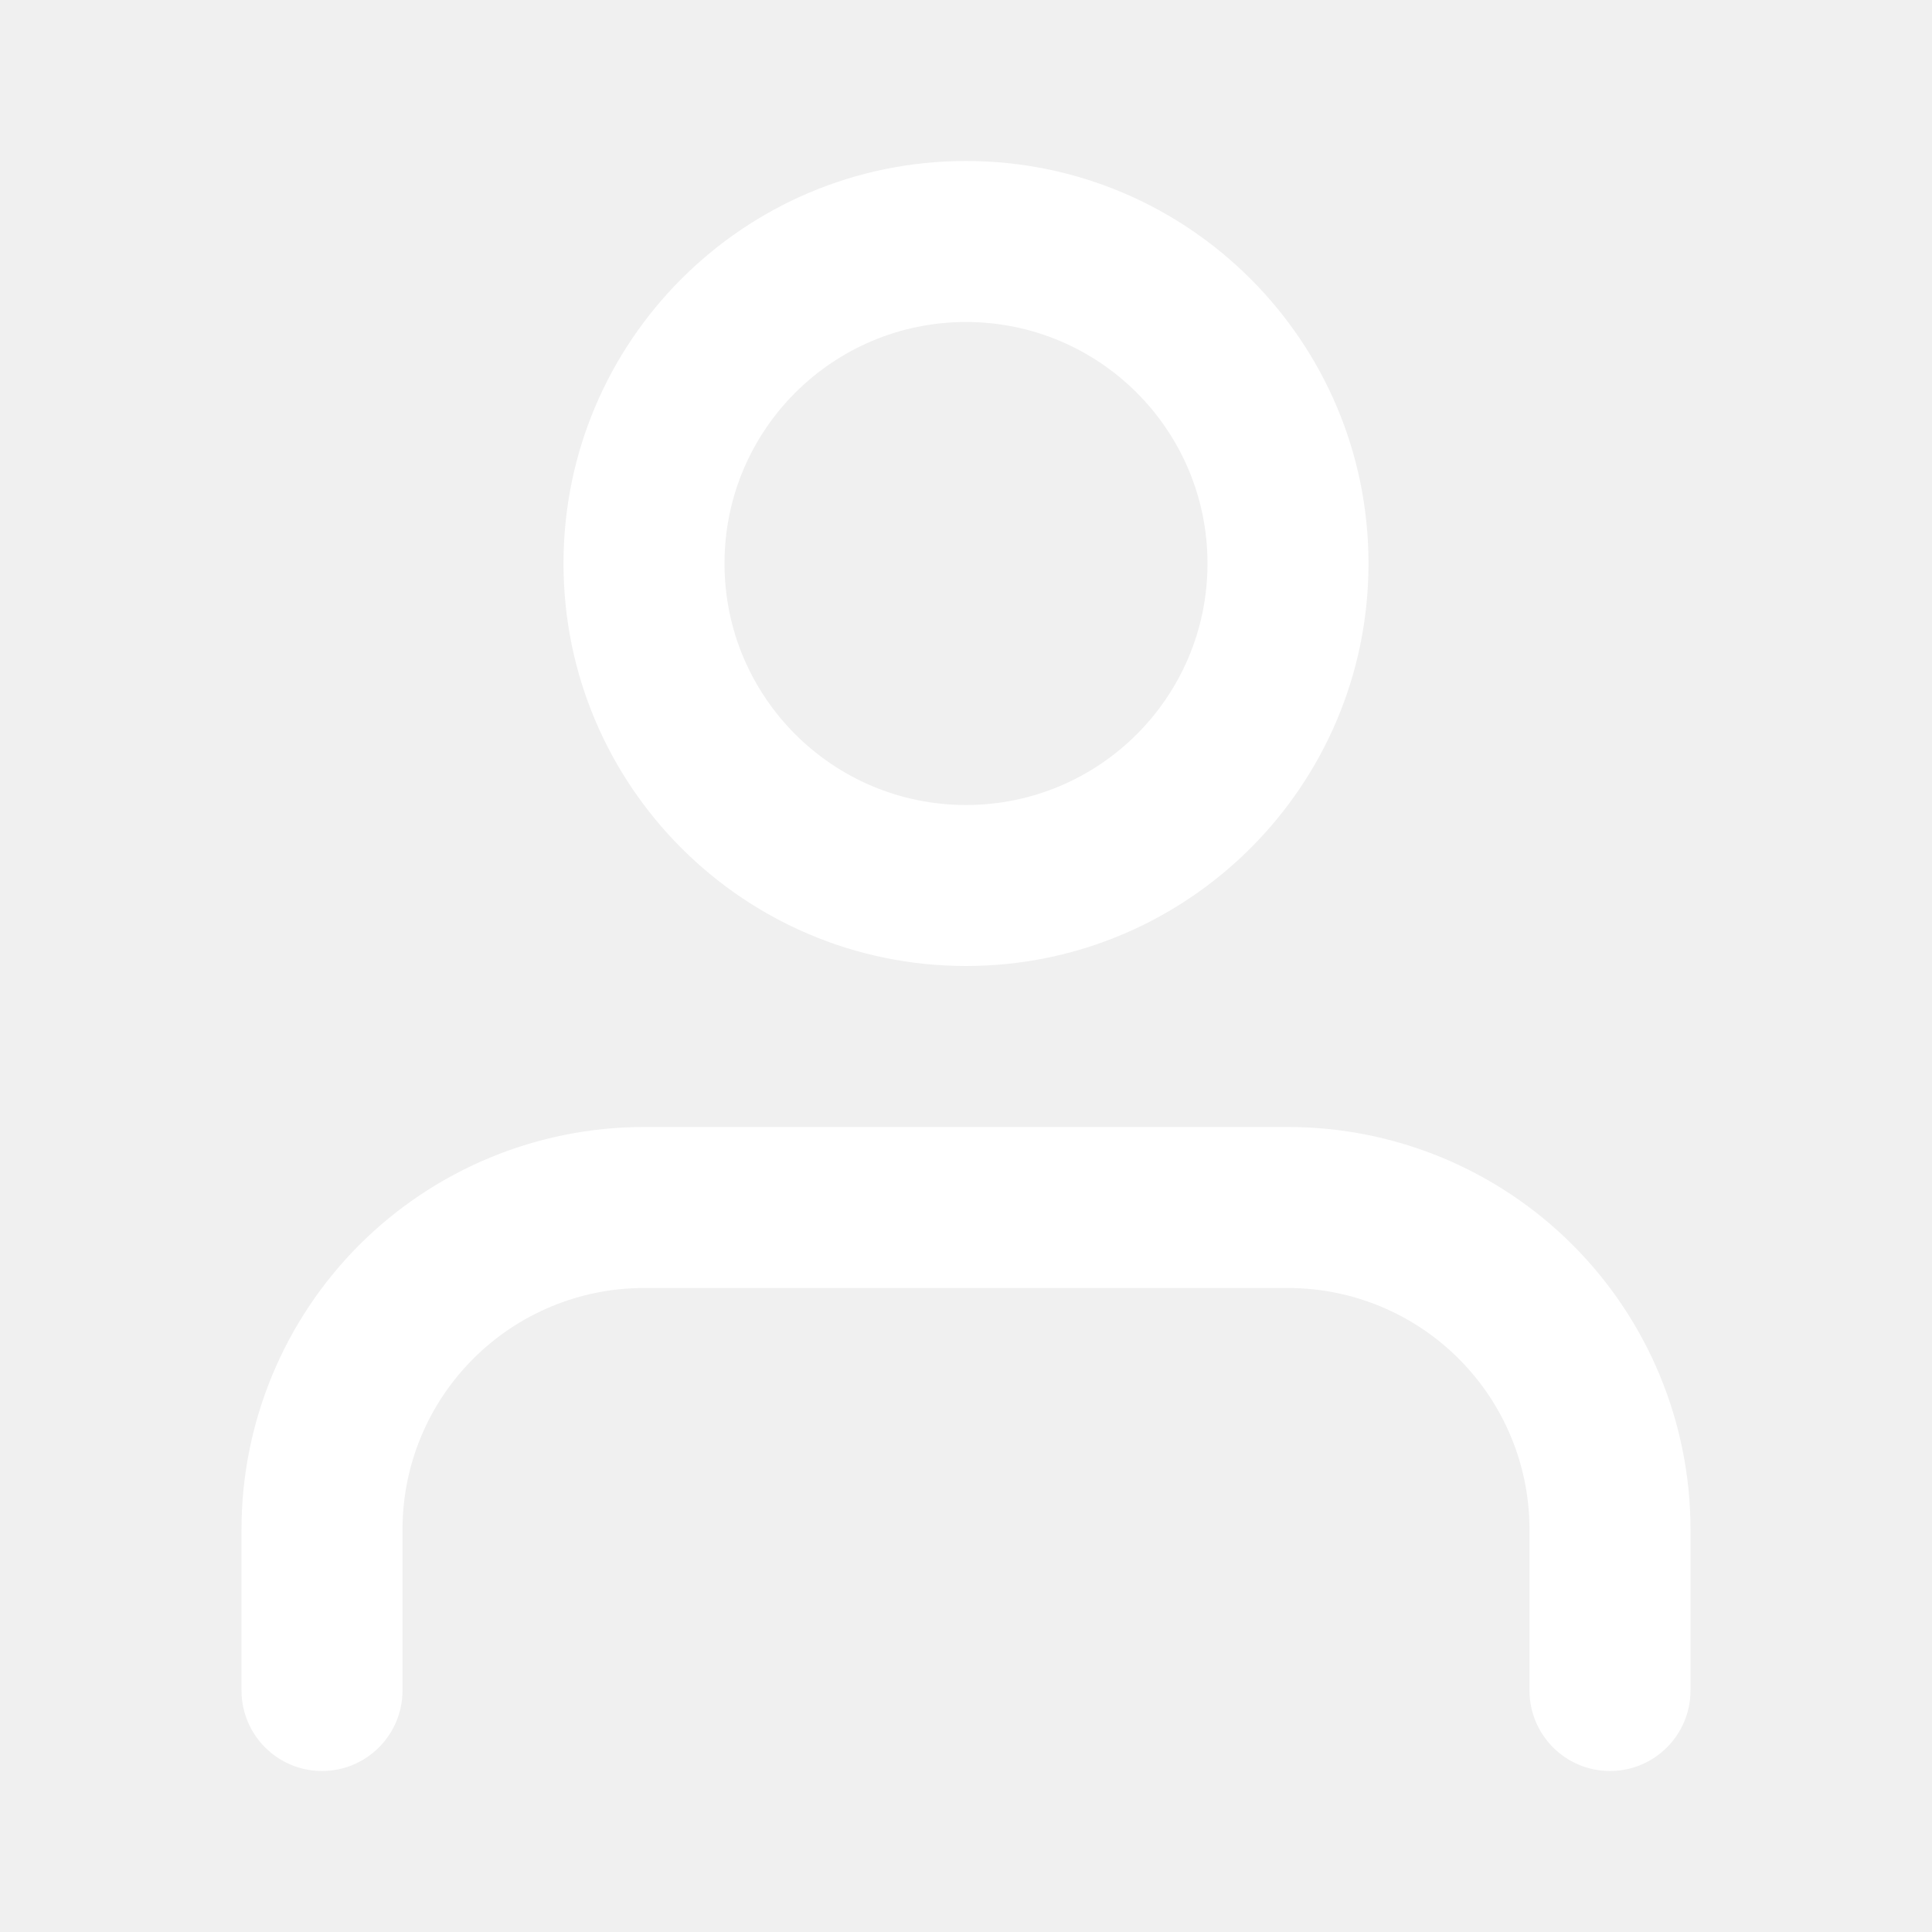
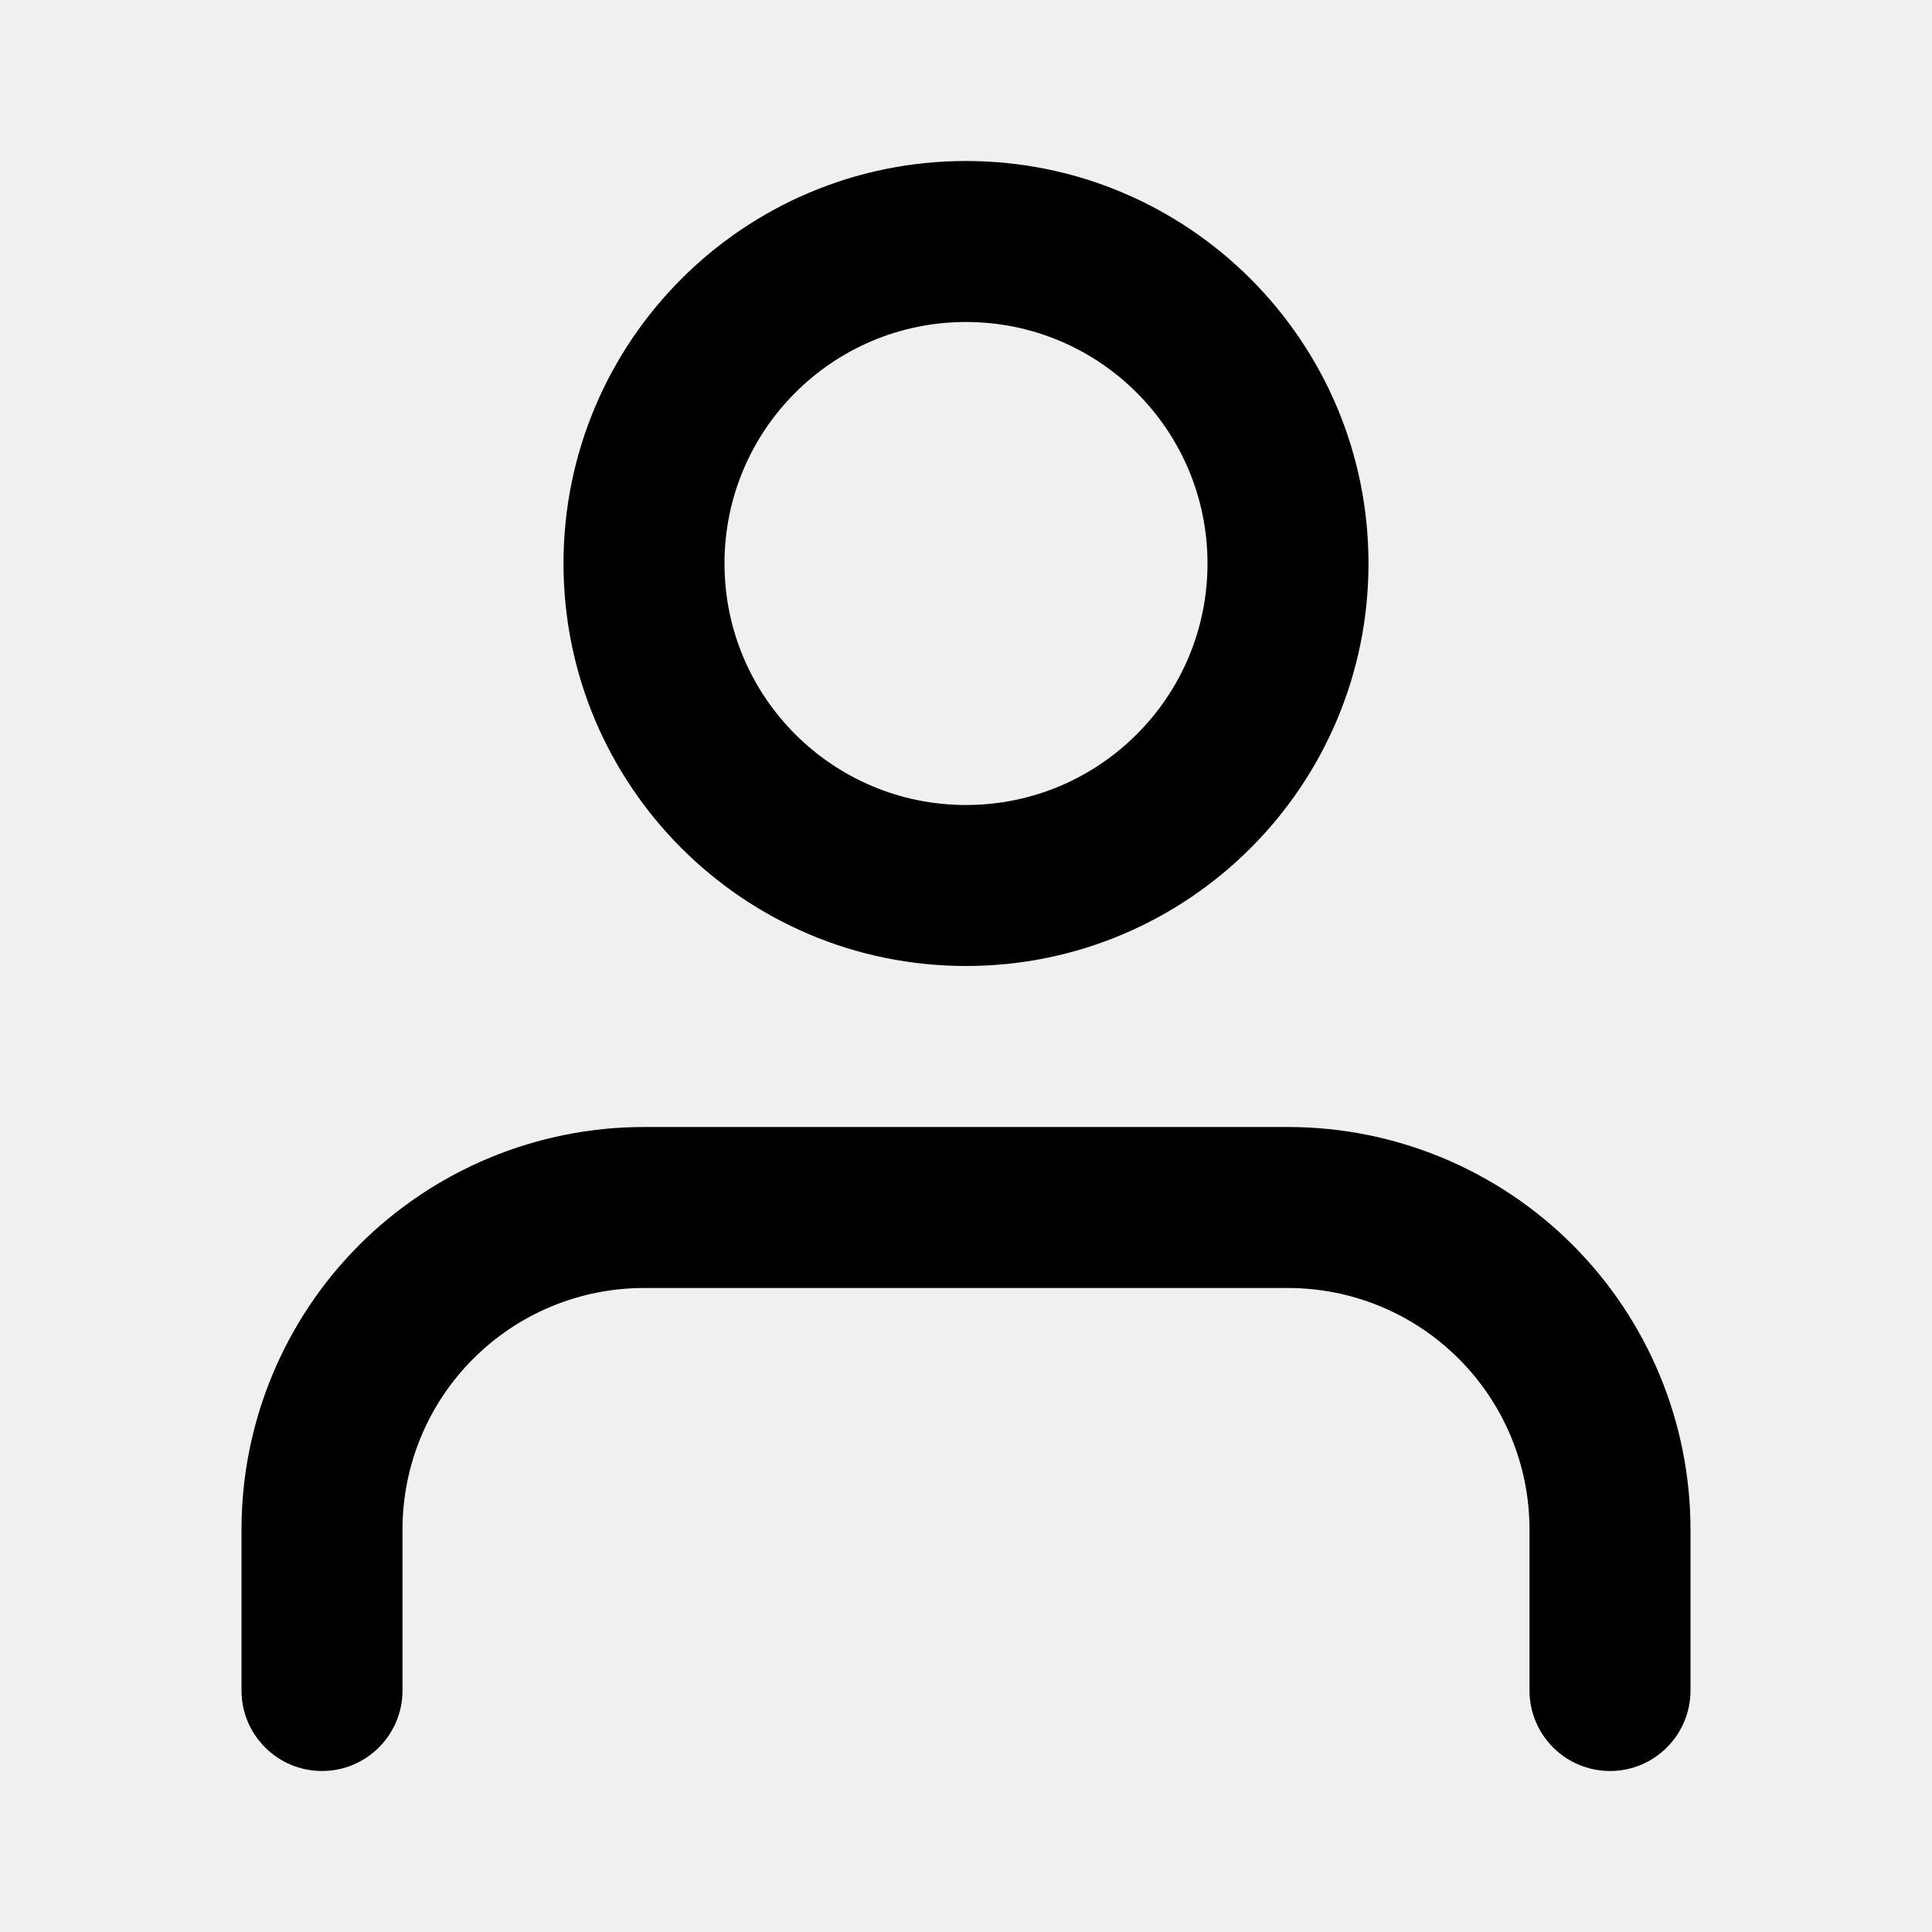
<svg xmlns="http://www.w3.org/2000/svg" width="24" height="24" viewBox="0 0 24 24" fill="none">
-   <path fill-rule="evenodd" clip-rule="evenodd" d="M4.464 15.464C5.402 14.527 6.674 14 8 14H16C17.326 14 18.598 14.527 19.535 15.464C20.473 16.402 21 17.674 21 19V21C21 21.552 20.552 22 20 22C19.448 22 19 21.552 19 21V19C19 18.204 18.684 17.441 18.121 16.879C17.559 16.316 16.796 16 16 16H8C7.204 16 6.441 16.316 5.879 16.879C5.316 17.441 5 18.204 5 19V21C5 21.552 4.552 22 4 22C3.448 22 3 21.552 3 21V19C3 17.674 3.527 16.402 4.464 15.464Z" fill="white" />
-   <path fill-rule="evenodd" clip-rule="evenodd" d="M12 4C10.343 4 9 5.343 9 7C9 8.657 10.343 10 12 10C13.657 10 15 8.657 15 7C15 5.343 13.657 4 12 4ZM7 7C7 4.239 9.239 2 12 2C14.761 2 17 4.239 17 7C17 9.761 14.761 12 12 12C9.239 12 7 9.761 7 7Z" fill="white" />
+   <path fill-rule="evenodd" clip-rule="evenodd" d="M4.464 15.464C5.402 14.527 6.674 14 8 14H16C17.326 14 18.598 14.527 19.535 15.464C20.473 16.402 21 17.674 21 19V21C21 21.552 20.552 22 20 22C19.448 22 19 21.552 19 21V19C19 18.204 18.684 17.441 18.121 16.879C17.559 16.316 16.796 16 16 16H8C7.204 16 6.441 16.316 5.879 16.879C5.316 17.441 5 18.204 5 19V21C5 21.552 4.552 22 4 22C3.448 22 3 21.552 3 21V19C3 17.674 3.527 16.402 4.464 15.464Z" fill="black" />
+   <path fill-rule="evenodd" clip-rule="evenodd" d="M12 4C10.343 4 9 5.343 9 7C9 8.657 10.343 10 12 10C13.657 10 15 8.657 15 7C15 5.343 13.657 4 12 4ZM7 7C7 4.239 9.239 2 12 2C14.761 2 17 4.239 17 7C17 9.761 14.761 12 12 12C9.239 12 7 9.761 7 7Z" fill="black" />
</svg>
